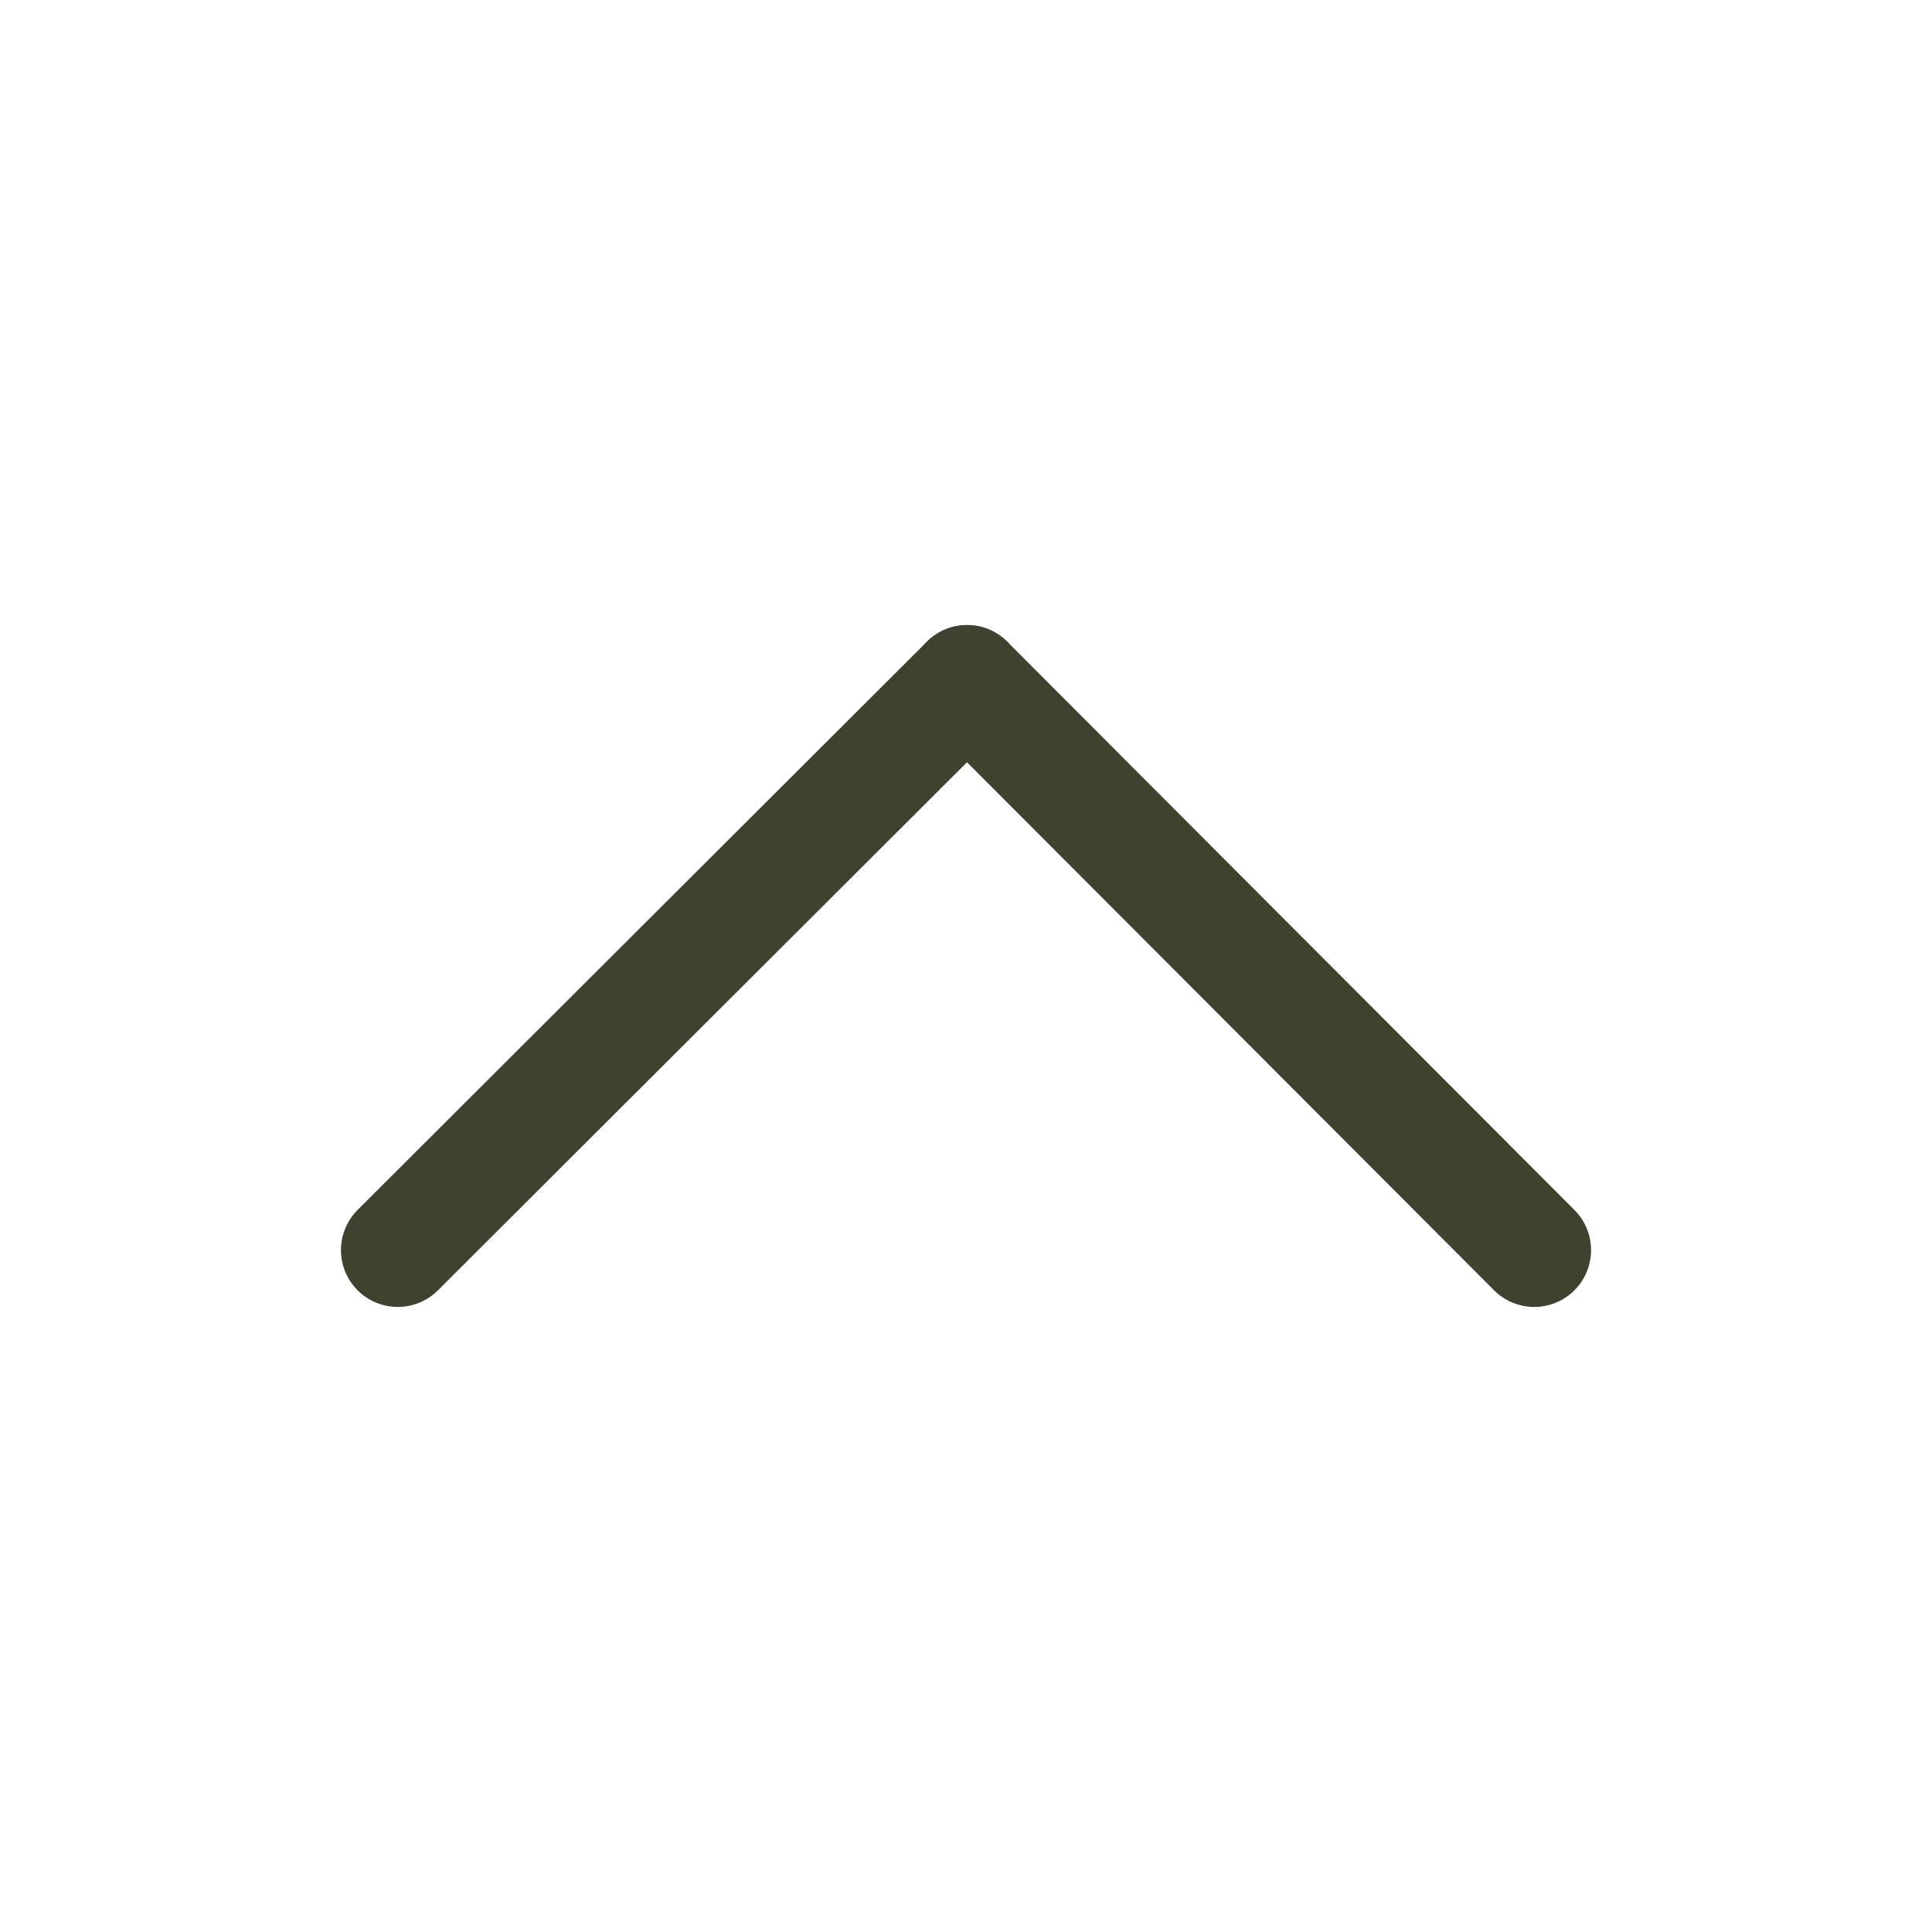
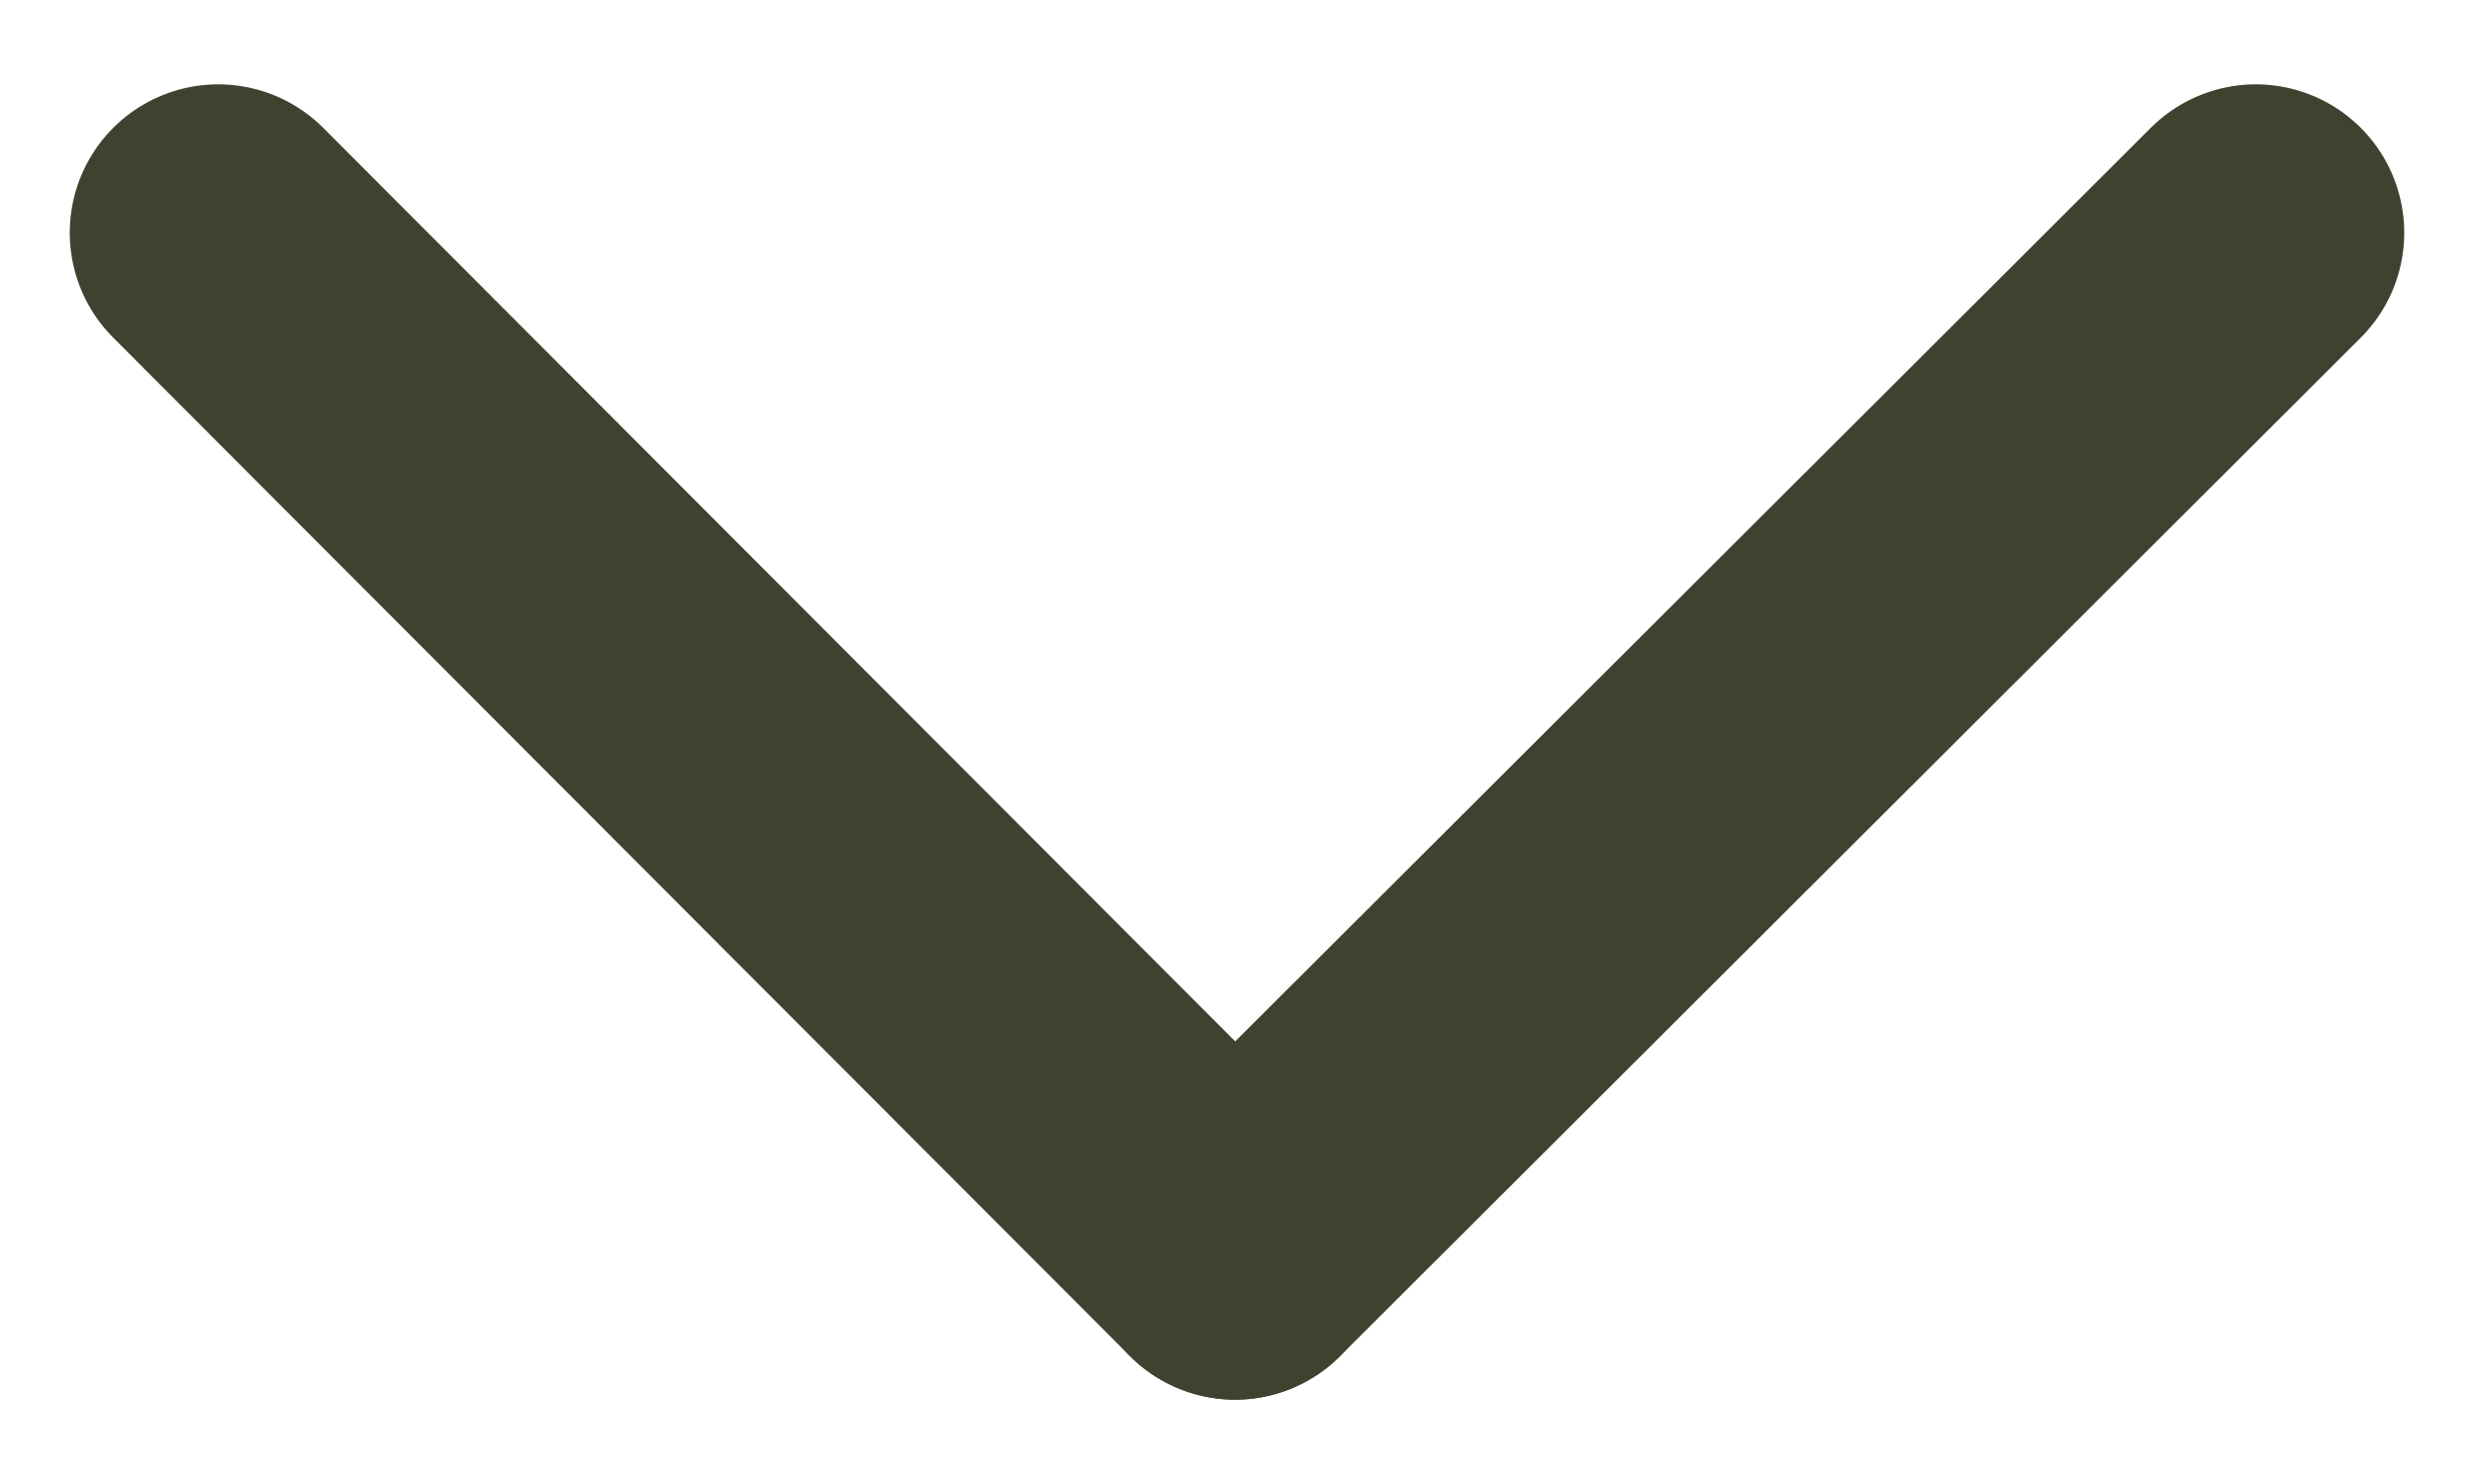
- <svg xmlns="http://www.w3.org/2000/svg" width="34" height="34" viewBox="0 0 34 34" fill="none">
-   <path d="M7 22L17.019 12" stroke="#3F422F" stroke-width="2" stroke-miterlimit="10" stroke-linecap="round" />
-   <path d="M17.019 12L27 22" stroke="#3F422F" stroke-width="2" stroke-miterlimit="10" stroke-linecap="round" />
+ <svg xmlns="http://www.w3.org/2000/svg" width="10" height="6" viewBox="0 0 10 6" fill="none">
+   <g id="top">
+     <path id="Vector" d="M9.118 0.941L4.992 5.059" stroke="#3F422F" stroke-width="1.2" stroke-miterlimit="10" stroke-linecap="round" />
+     <path id="Vector_2" d="M4.992 5.059L0.882 0.941" stroke="#3F422F" stroke-width="1.2" stroke-miterlimit="10" stroke-linecap="round" />
+   </g>
</svg>
